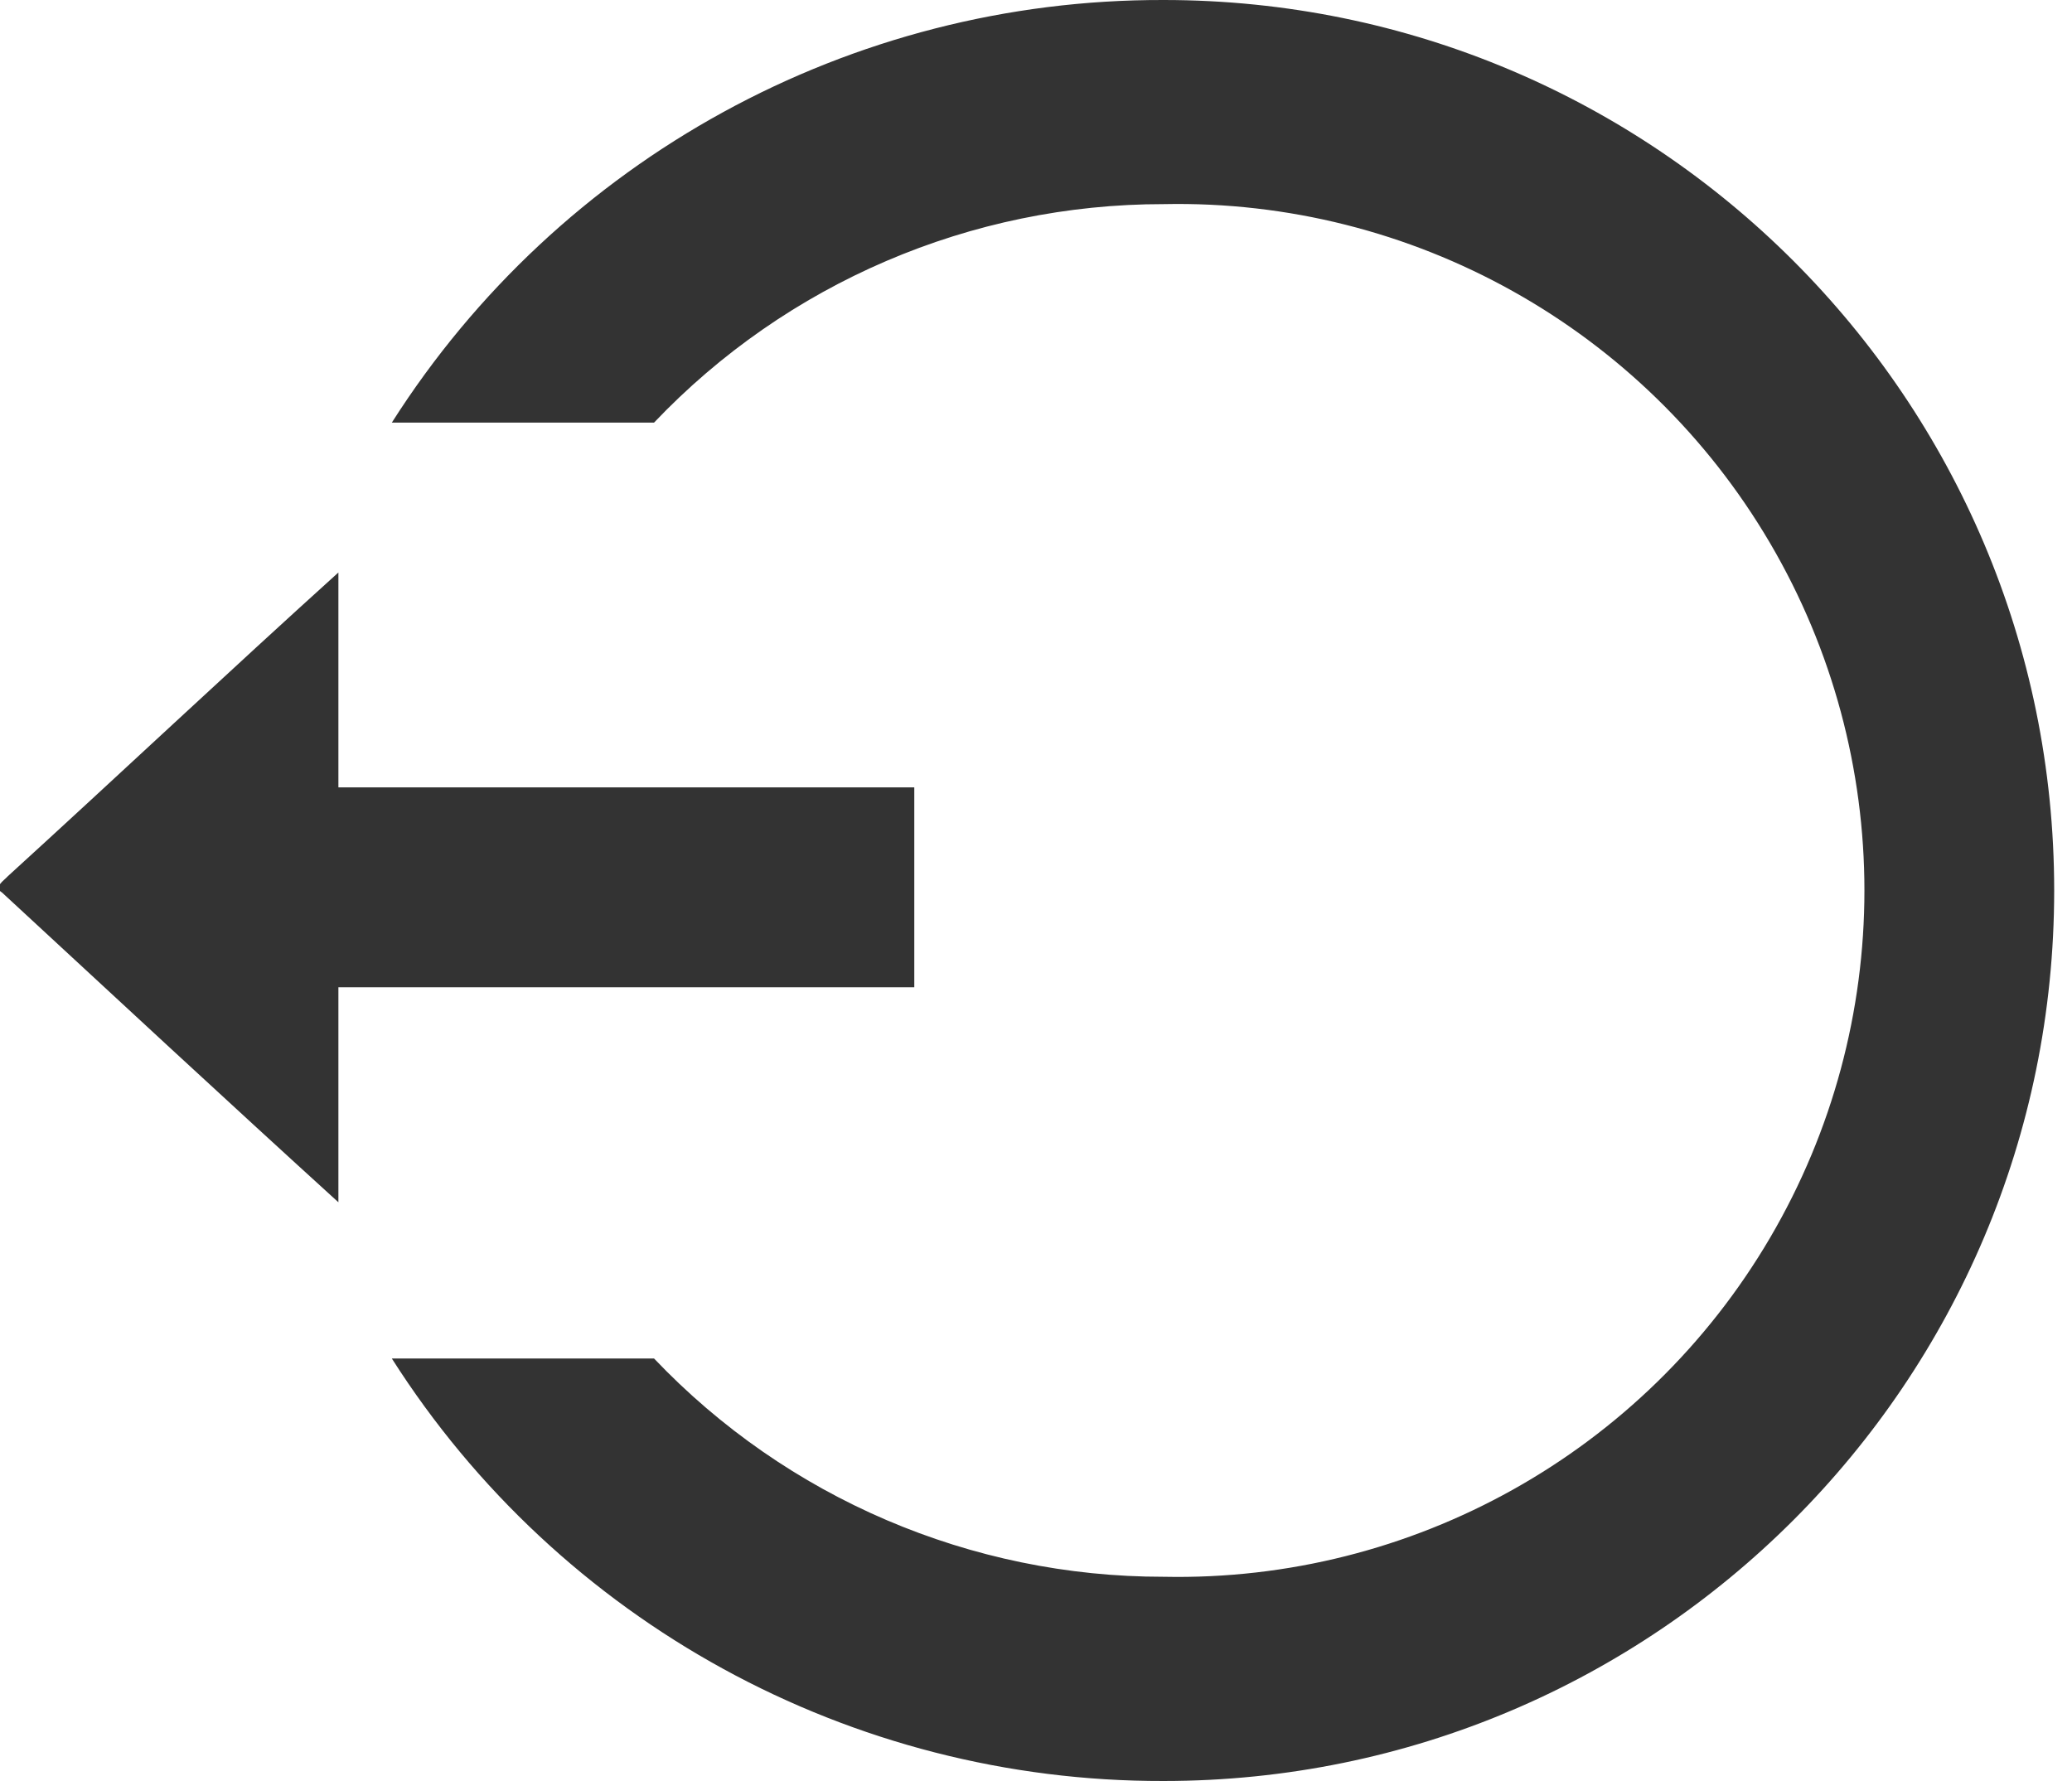
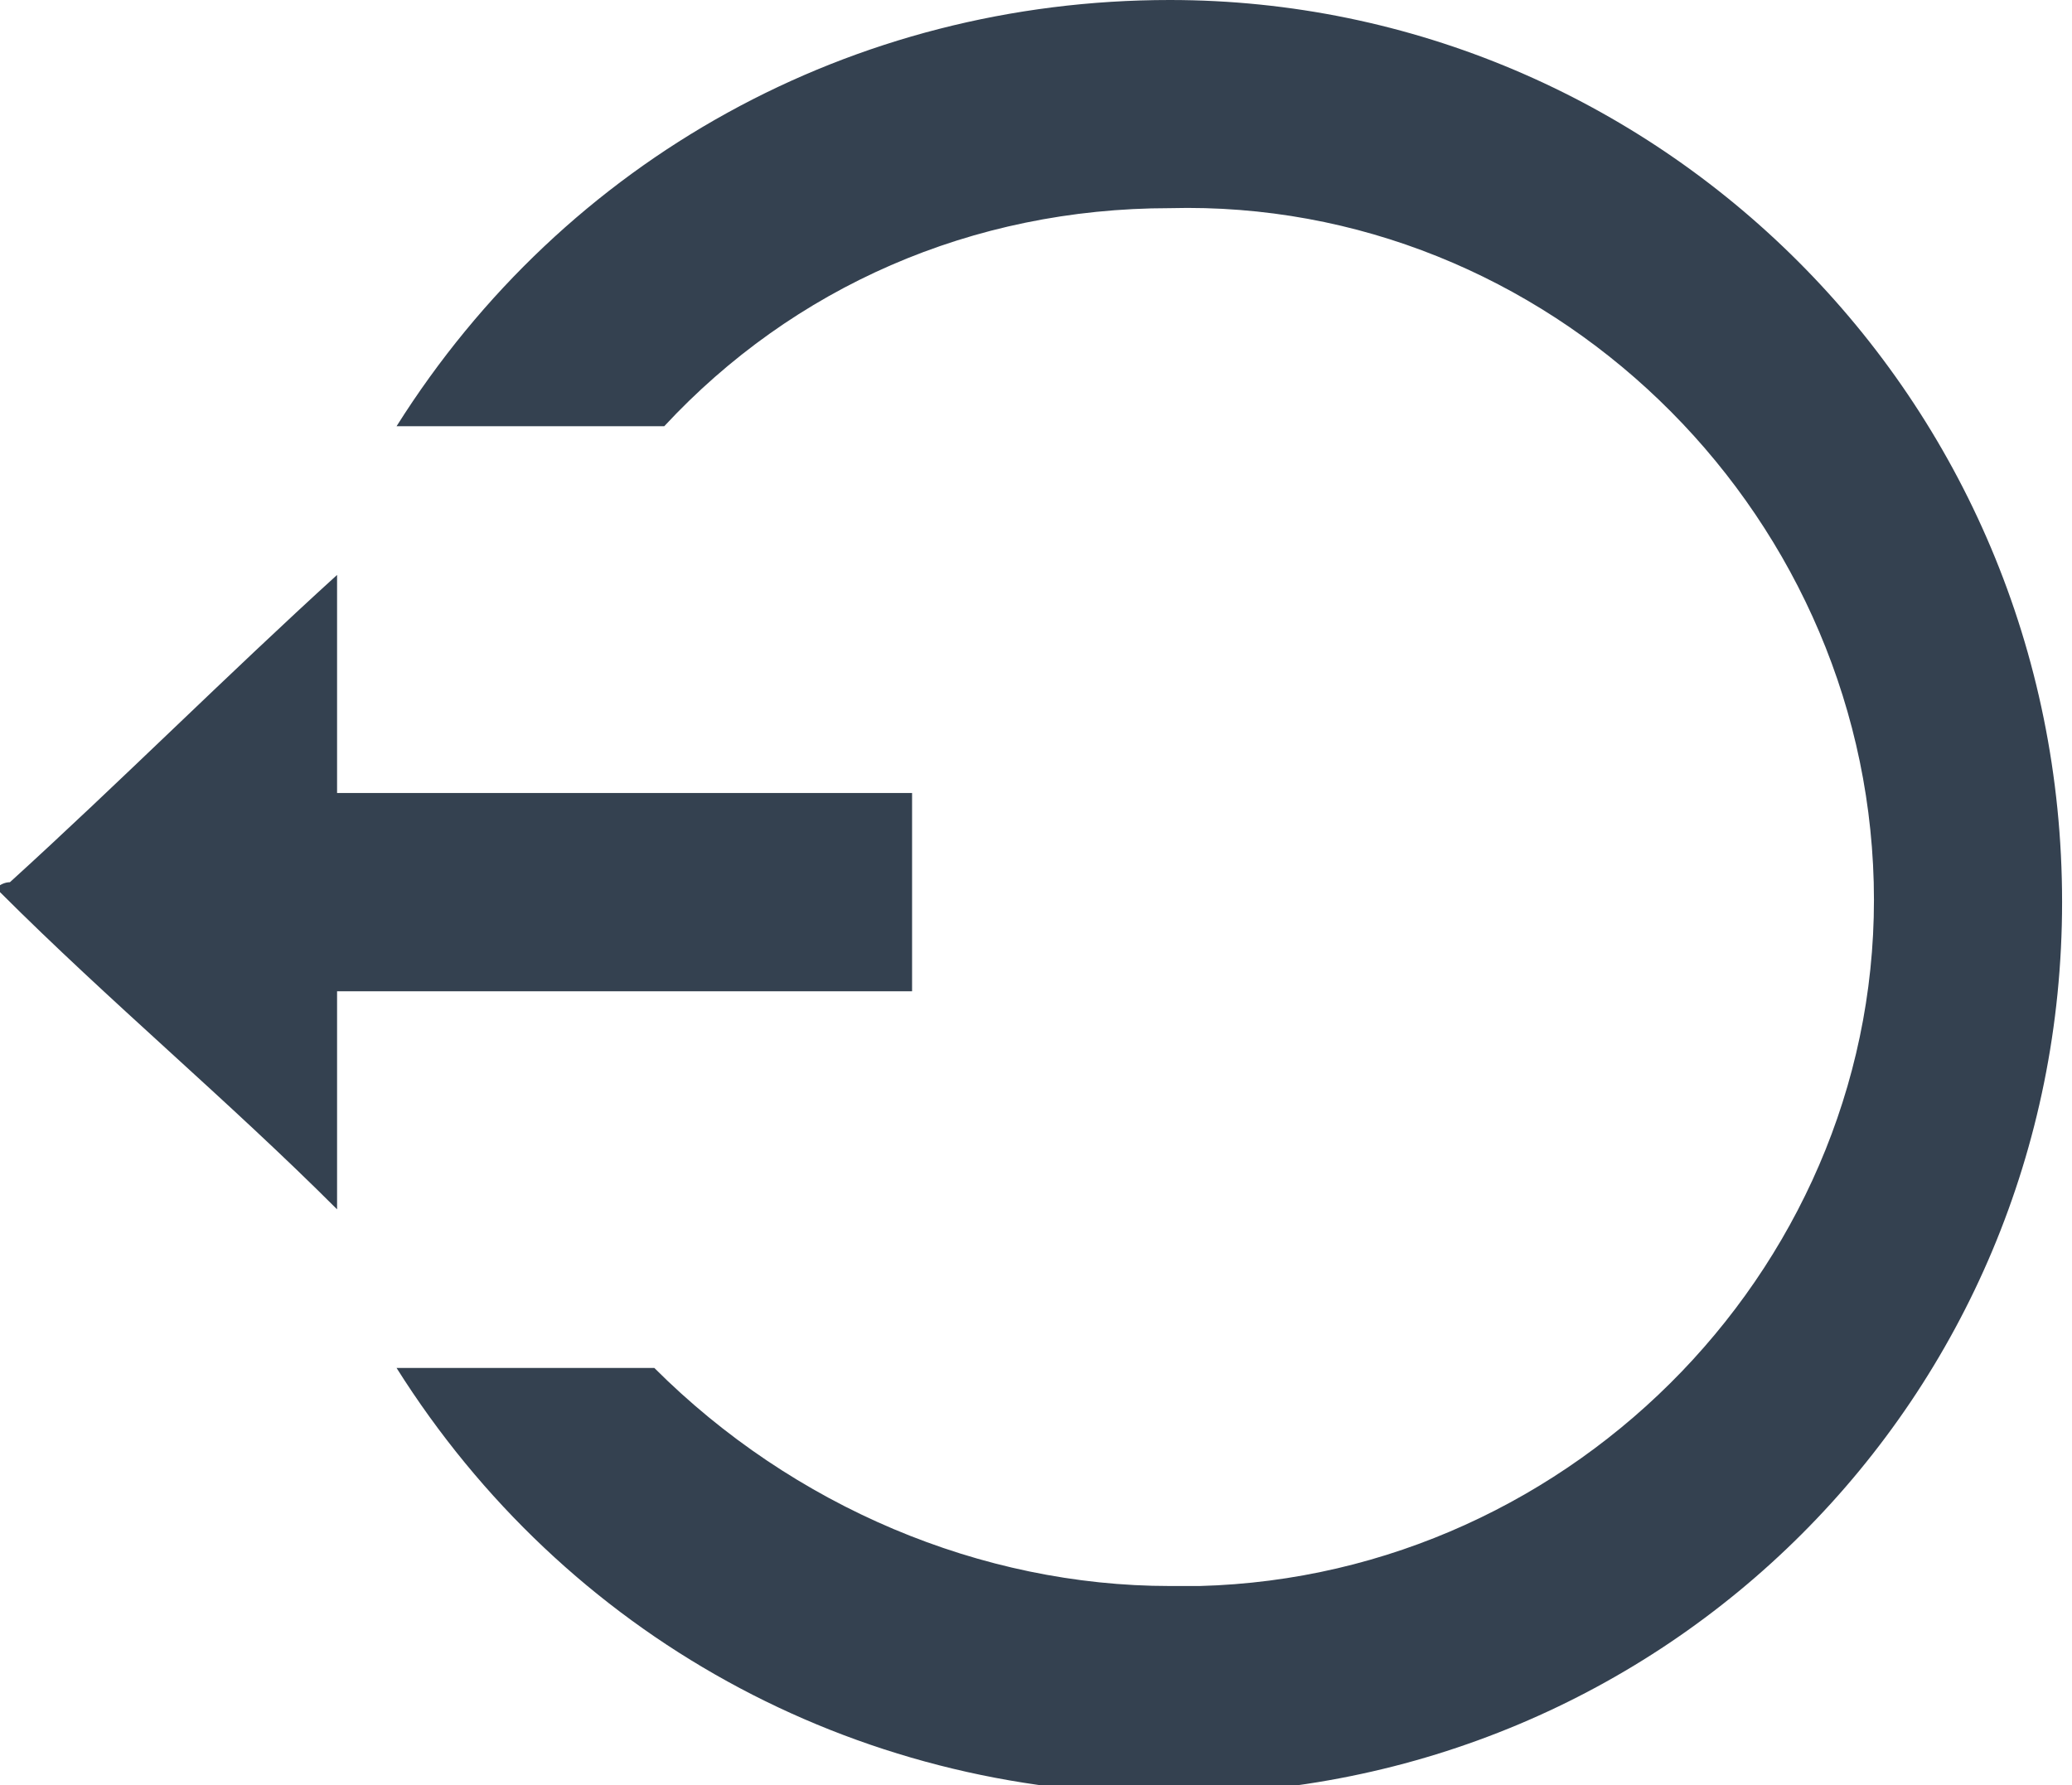
- <svg xmlns="http://www.w3.org/2000/svg" width="20.94" height="18" viewBox="0 0 20.94 18">
-   <defs>
-     <style>
-       .cls-1 {
-         fill: #333;
-         fill-rule: evenodd;
-       }
-     </style>
-   </defs>
-   <path id="Фигура_930" data-name="Фигура 930" class="cls-1" d="M1444.14,752.855c1.12-1.021,2.22-2.057,3.34-3.069v2.172h5.82v2.02h-5.82v2.173c-1.14-1.037-2.27-2.086-3.4-3.131h0C1443.99,752.966,1444.1,752.9,1444.14,752.855ZM1455.82,744a9.214,9.214,0,0,0-7.8,4.271h2.65a7.1,7.1,0,0,1,5.15-2.208,6.938,6.938,0,1,1,0,13.873,7.1,7.1,0,0,1-5.15-2.206h-2.65a9.217,9.217,0,0,0,7.8,4.27A9,9,0,1,0,1455.82,744Z" transform="translate(-1444.06 -744)" />
+ <svg xmlns="http://www.w3.org/2000/svg" version="1.1" id="Слой_1" x="0px" y="0px" viewBox="0 0 20.9 18" style="enable-background:new 0 0 20.9 18;" xml:space="preserve">
+   <style type="text/css">
+ 	.st0{fill:#344150;}
+ </style>
+   <path id="Фигура_930" class="st0" d="M0.1,8.9c1.1-1,2.2-2.1,3.3-3.1V8h5.8v2H3.4v2.2C2.3,11.1,1.1,10.1,0,9l0,0  C-0.1,9,0,8.9,0.1,8.9z M11.8,0C8.6,0,5.7,1.6,4,4.3h2.7C8,2.9,9.8,2.1,11.8,2.1c3.8-0.1,7,3,7.1,6.8c0.1,3.8-3,7-6.8,7.1  c-0.1,0-0.2,0-0.3,0c-1.9,0-3.8-0.8-5.2-2.2H4c1.7,2.7,4.6,4.3,7.8,4.3c5,0,9-4,9-9C20.8,4,16.7,0,11.8,0L11.8,0z" />
</svg>
